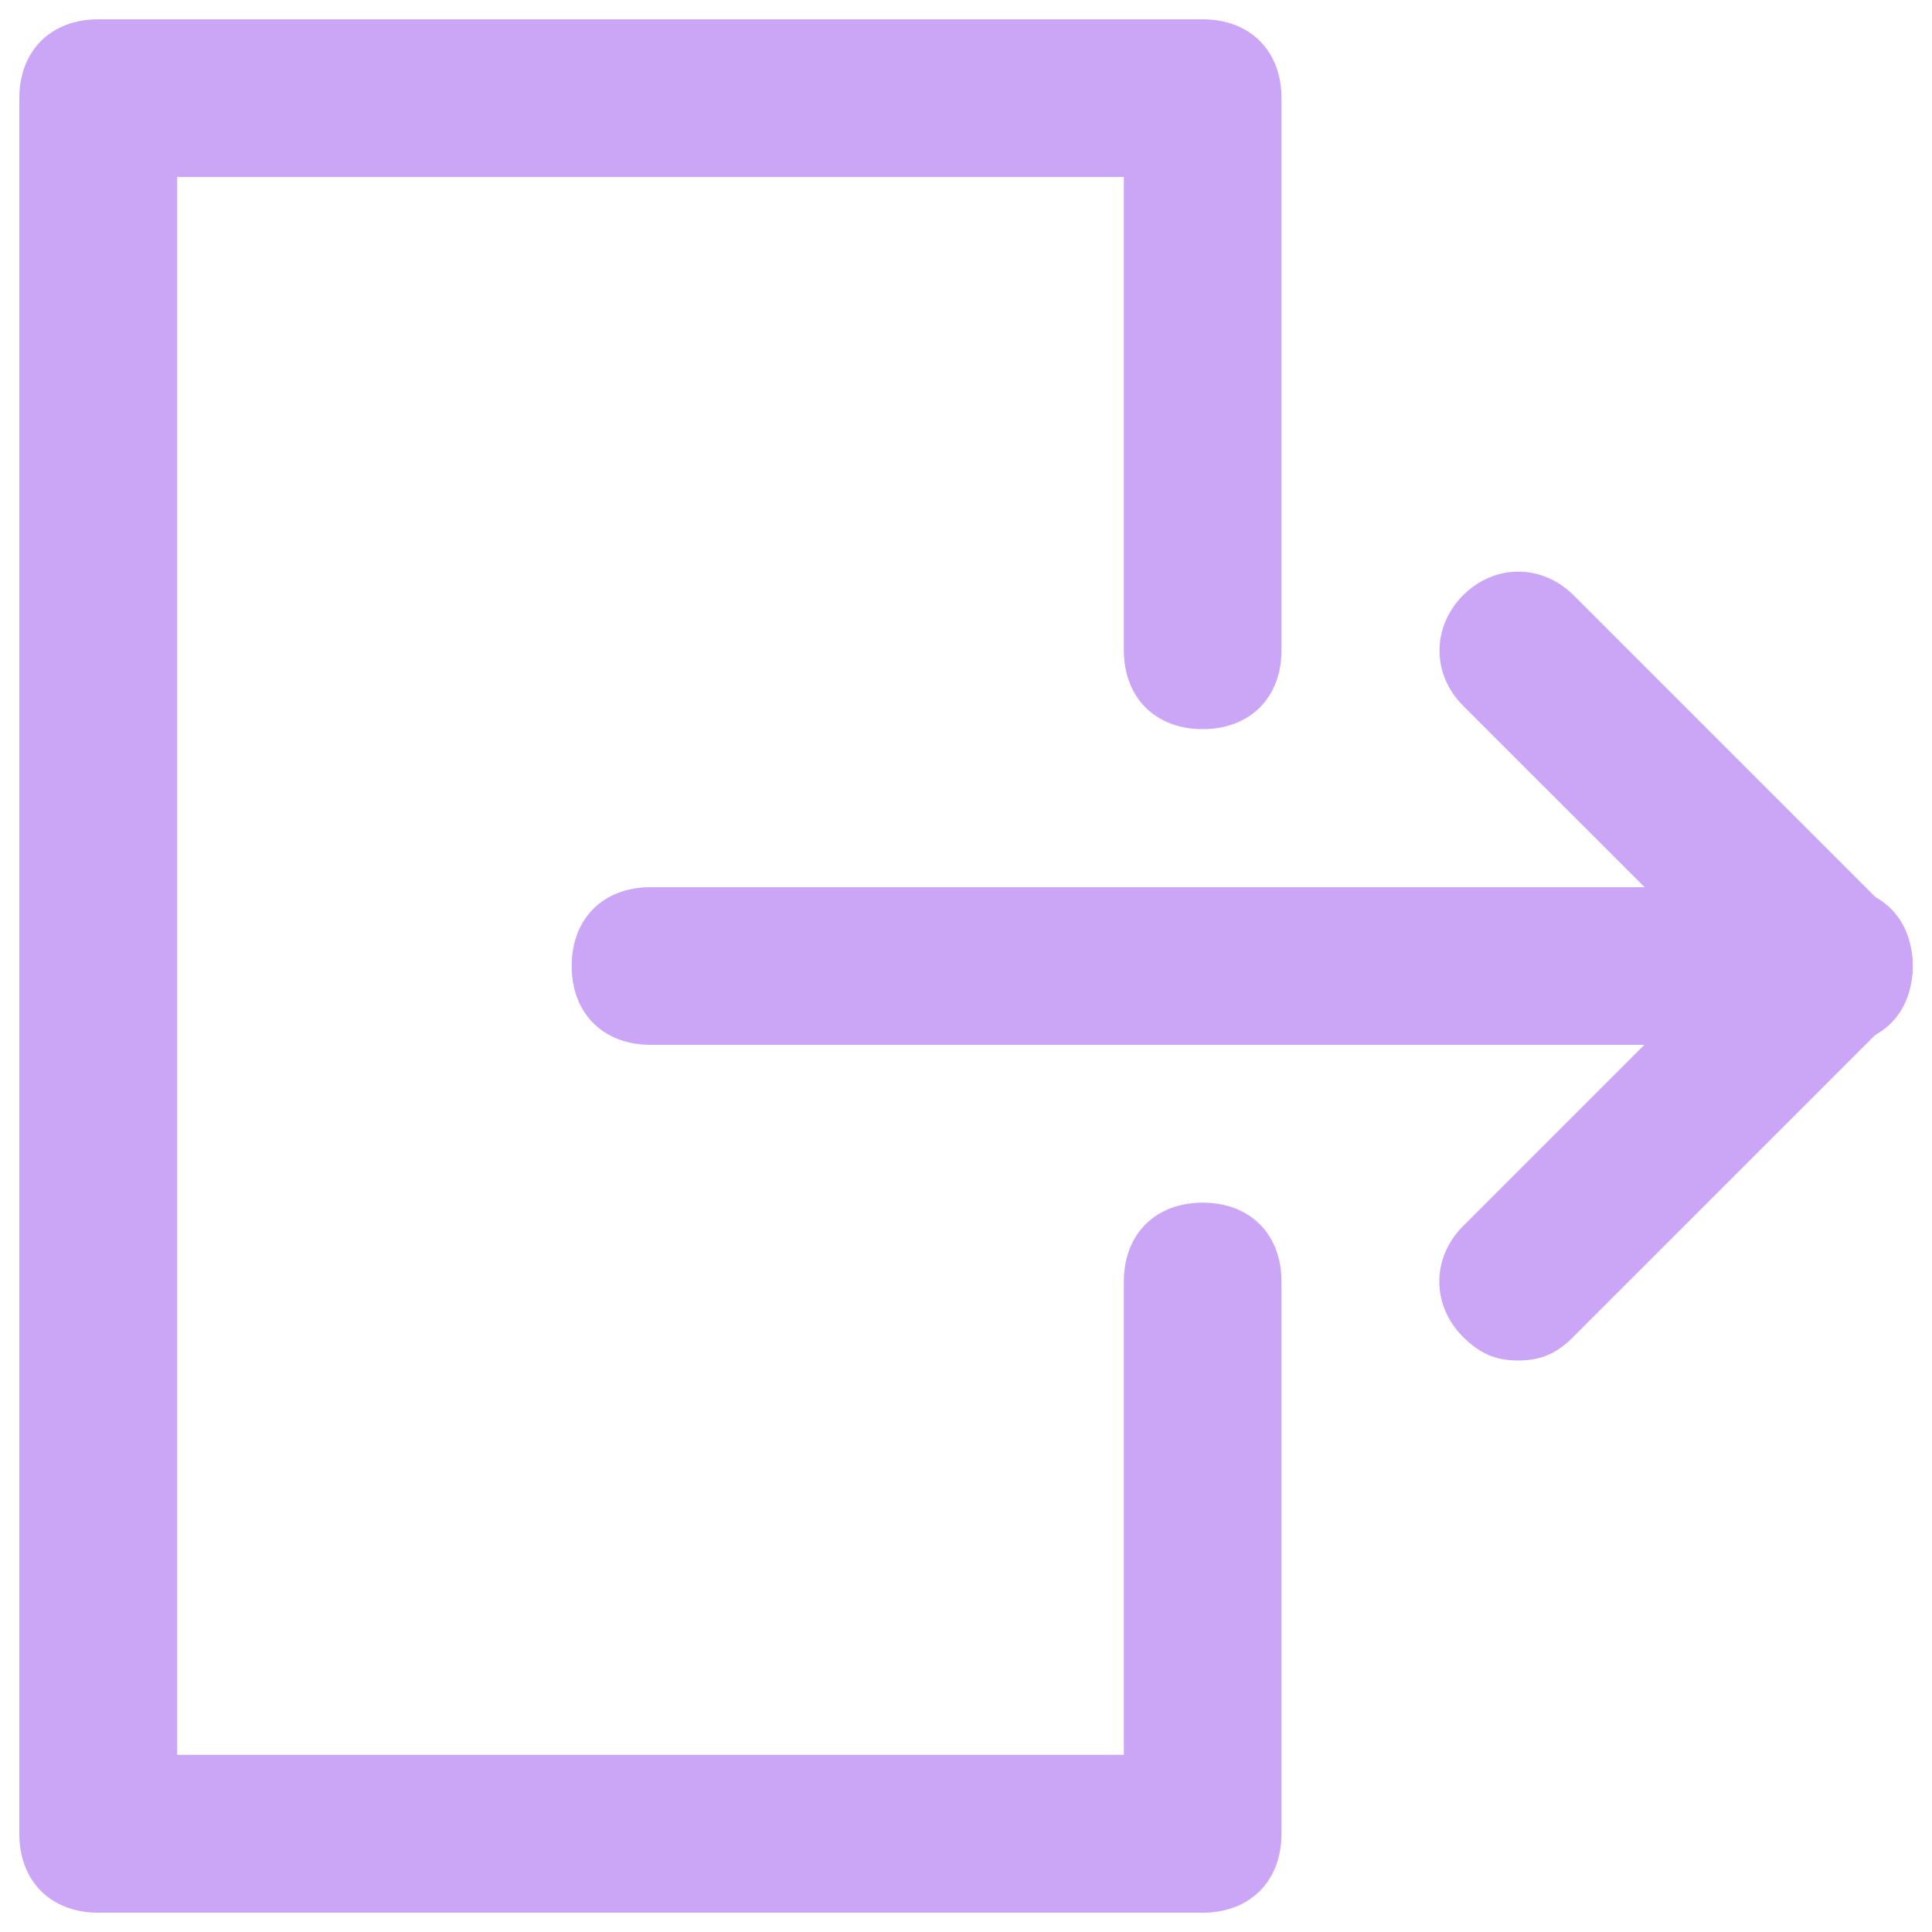
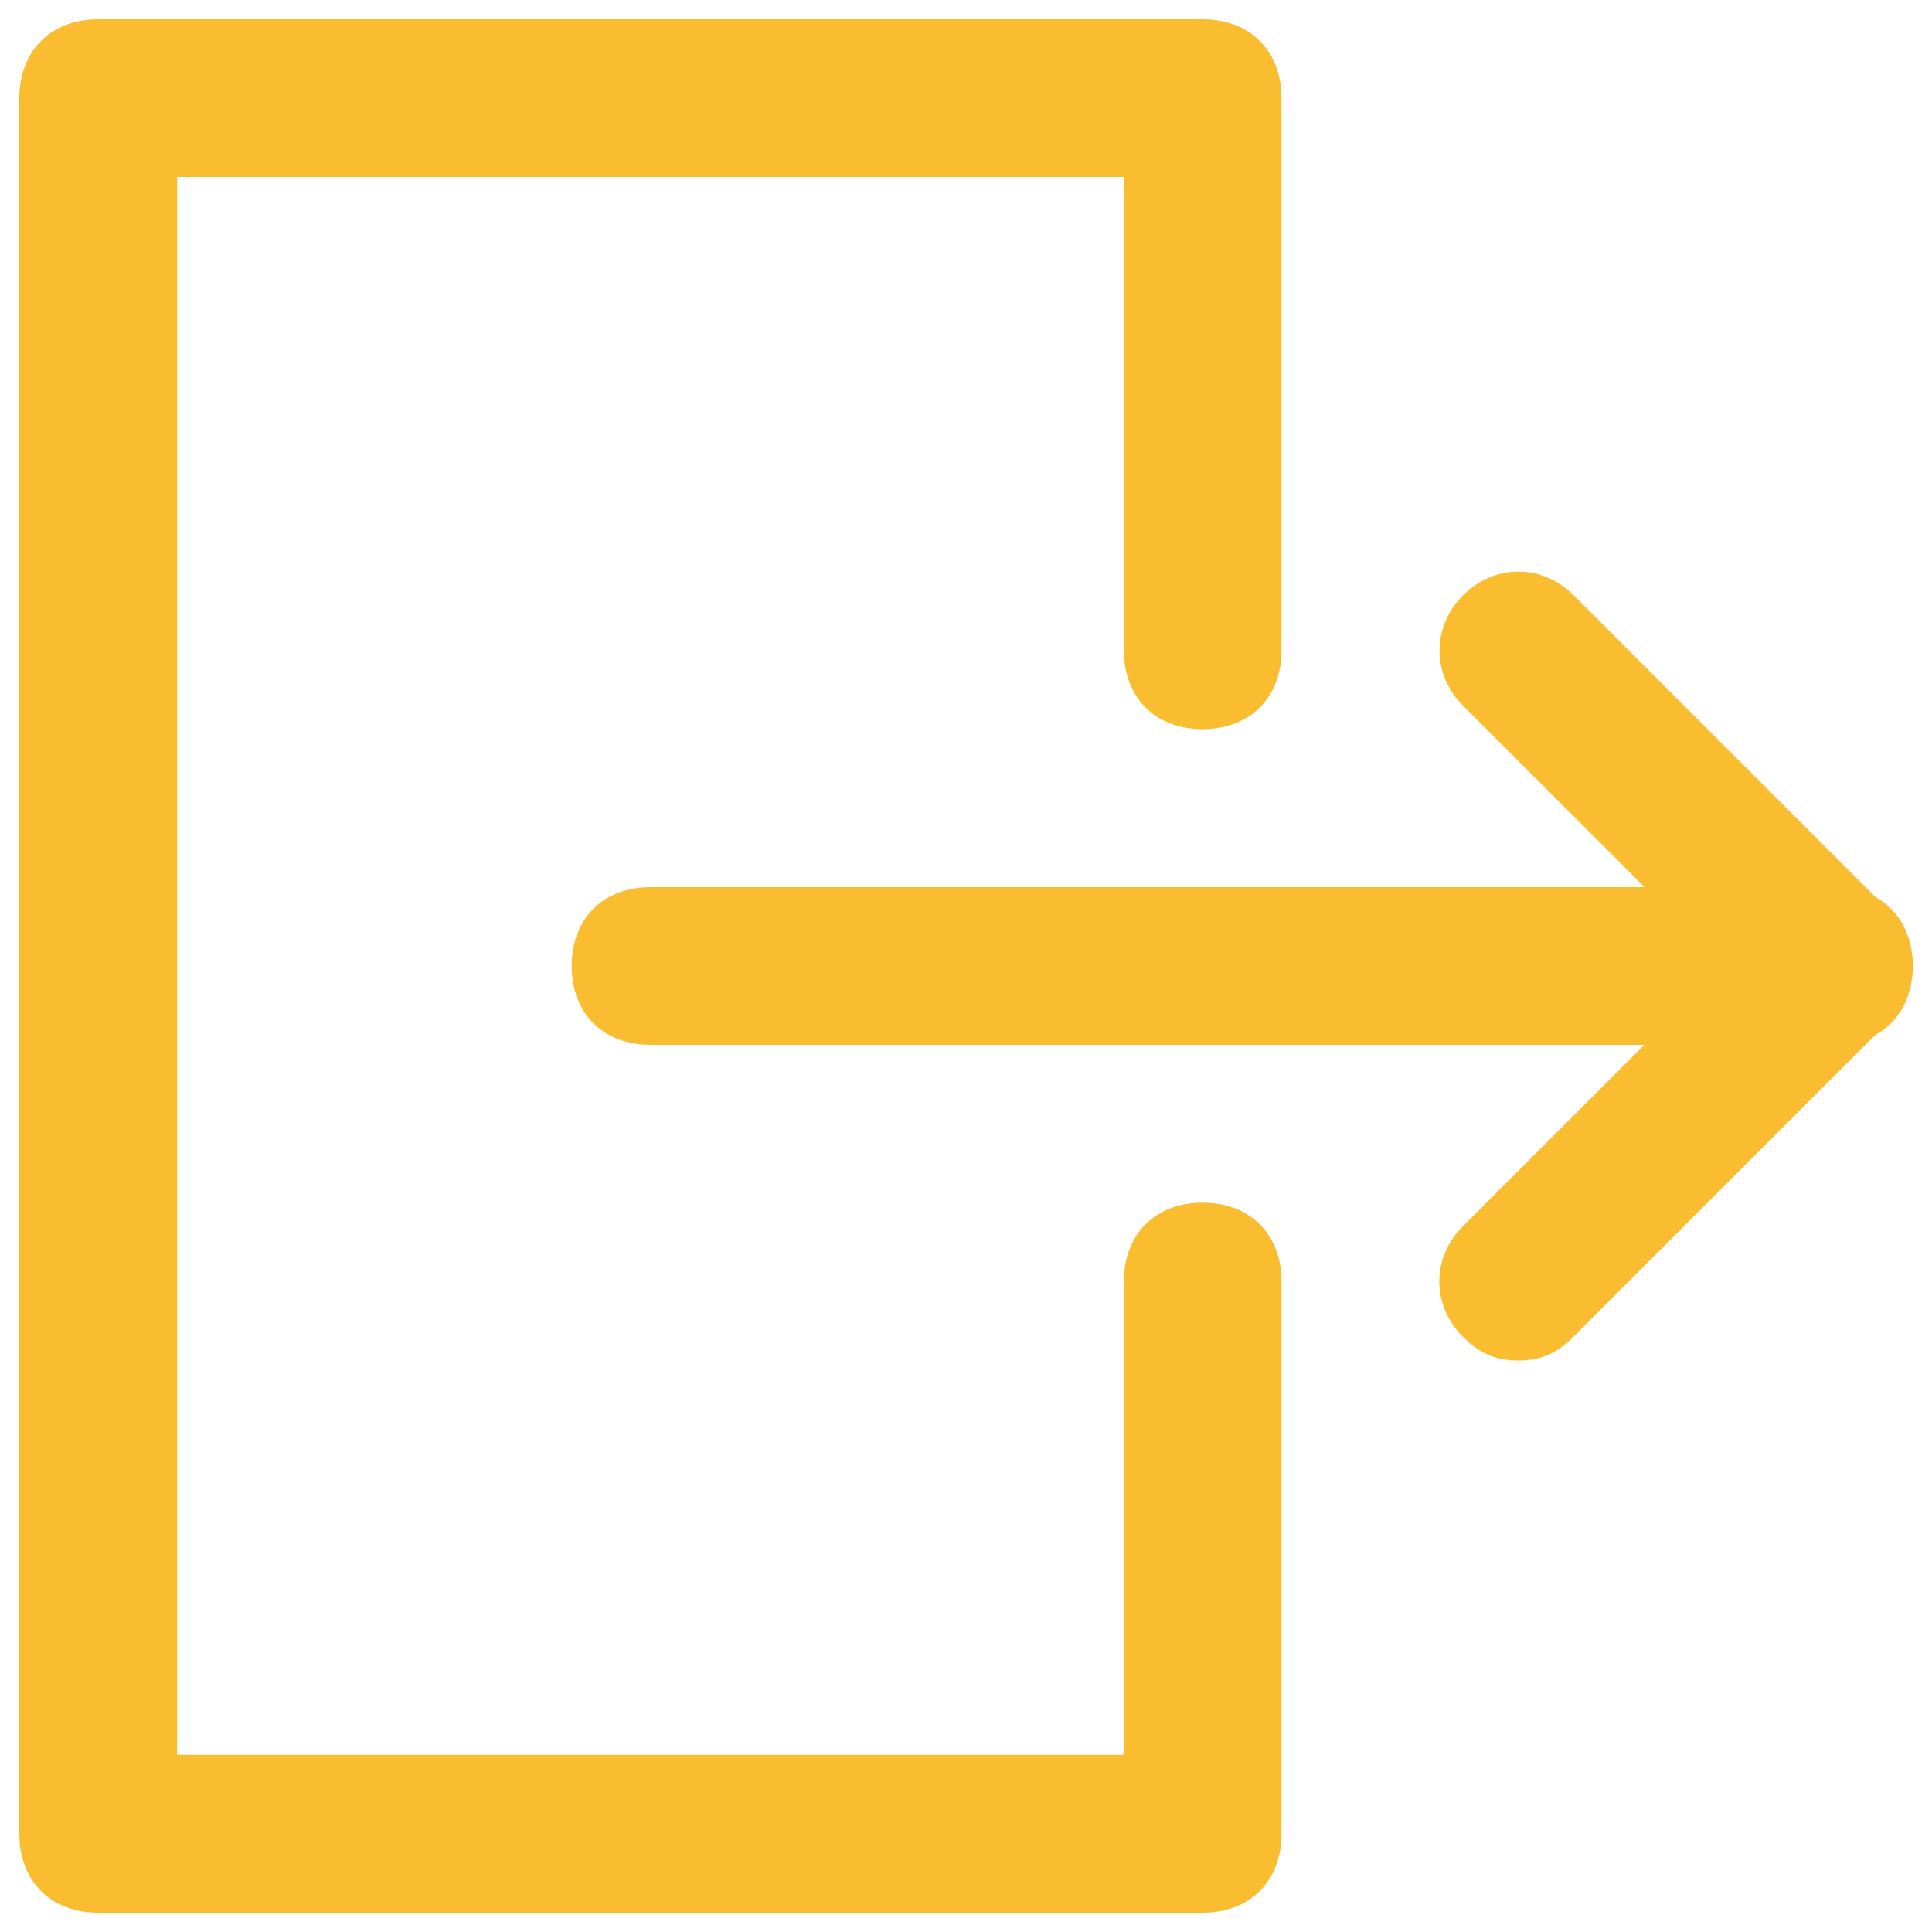
- <svg xmlns="http://www.w3.org/2000/svg" fill="#cba6f7" version="1.1" x="0px" y="0px" viewBox="0 0 1000 1000" enable-background="new 0 0 1000 1000" xml:space="preserve">
+ <svg xmlns="http://www.w3.org/2000/svg" fill="#fabd2f" version="1.1" x="0px" y="0px" viewBox="0 0 1000 1000" enable-background="new 0 0 1000 1000" xml:space="preserve">
  <g>
    <path d="M622.5,990H50.8C26.3,990,10,973.7,10,949.2V50.8C10,26.3,26.3,10,50.8,10h571.7c24.5,0,40.8,16.3,40.8,40.8v285.8c0,24.5-16.3,40.8-40.8,40.8s-40.8-16.3-40.8-40.8v-245h-490v816.7h490v-245c0-24.5,16.3-40.8,40.8-40.8s40.8,16.3,40.8,40.8v285.8C663.3,973.7,647,990,622.5,990z" />
    <path d="M949.2,540.8H336.7c-24.5,0-40.8-16.3-40.8-40.8c0-24.5,16.3-40.8,40.8-40.8h612.5c24.5,0,40.8,16.3,40.8,40.8C990,524.5,973.7,540.8,949.2,540.8z" />
    <path d="M949.2,540.8c-12.3,0-20.4-4.1-28.6-12.3L757.3,365.3c-16.3-16.3-16.3-40.8,0-57.2c16.3-16.3,40.8-16.3,57.2,0l163.3,163.3c16.3,16.3,16.3,40.8,0,57.2C969.6,536.8,961.4,540.8,949.2,540.8z" />
    <path d="M785.8,704.2c-12.3,0-20.4-4.1-28.6-12.3c-16.3-16.3-16.3-40.8,0-57.2l163.3-163.3c16.3-16.3,40.8-16.3,57.2,0c16.3,16.3,16.3,40.8,0,57.2L814.4,691.9C806.3,700.1,798.1,704.2,785.8,704.2z" />
  </g>
</svg>
